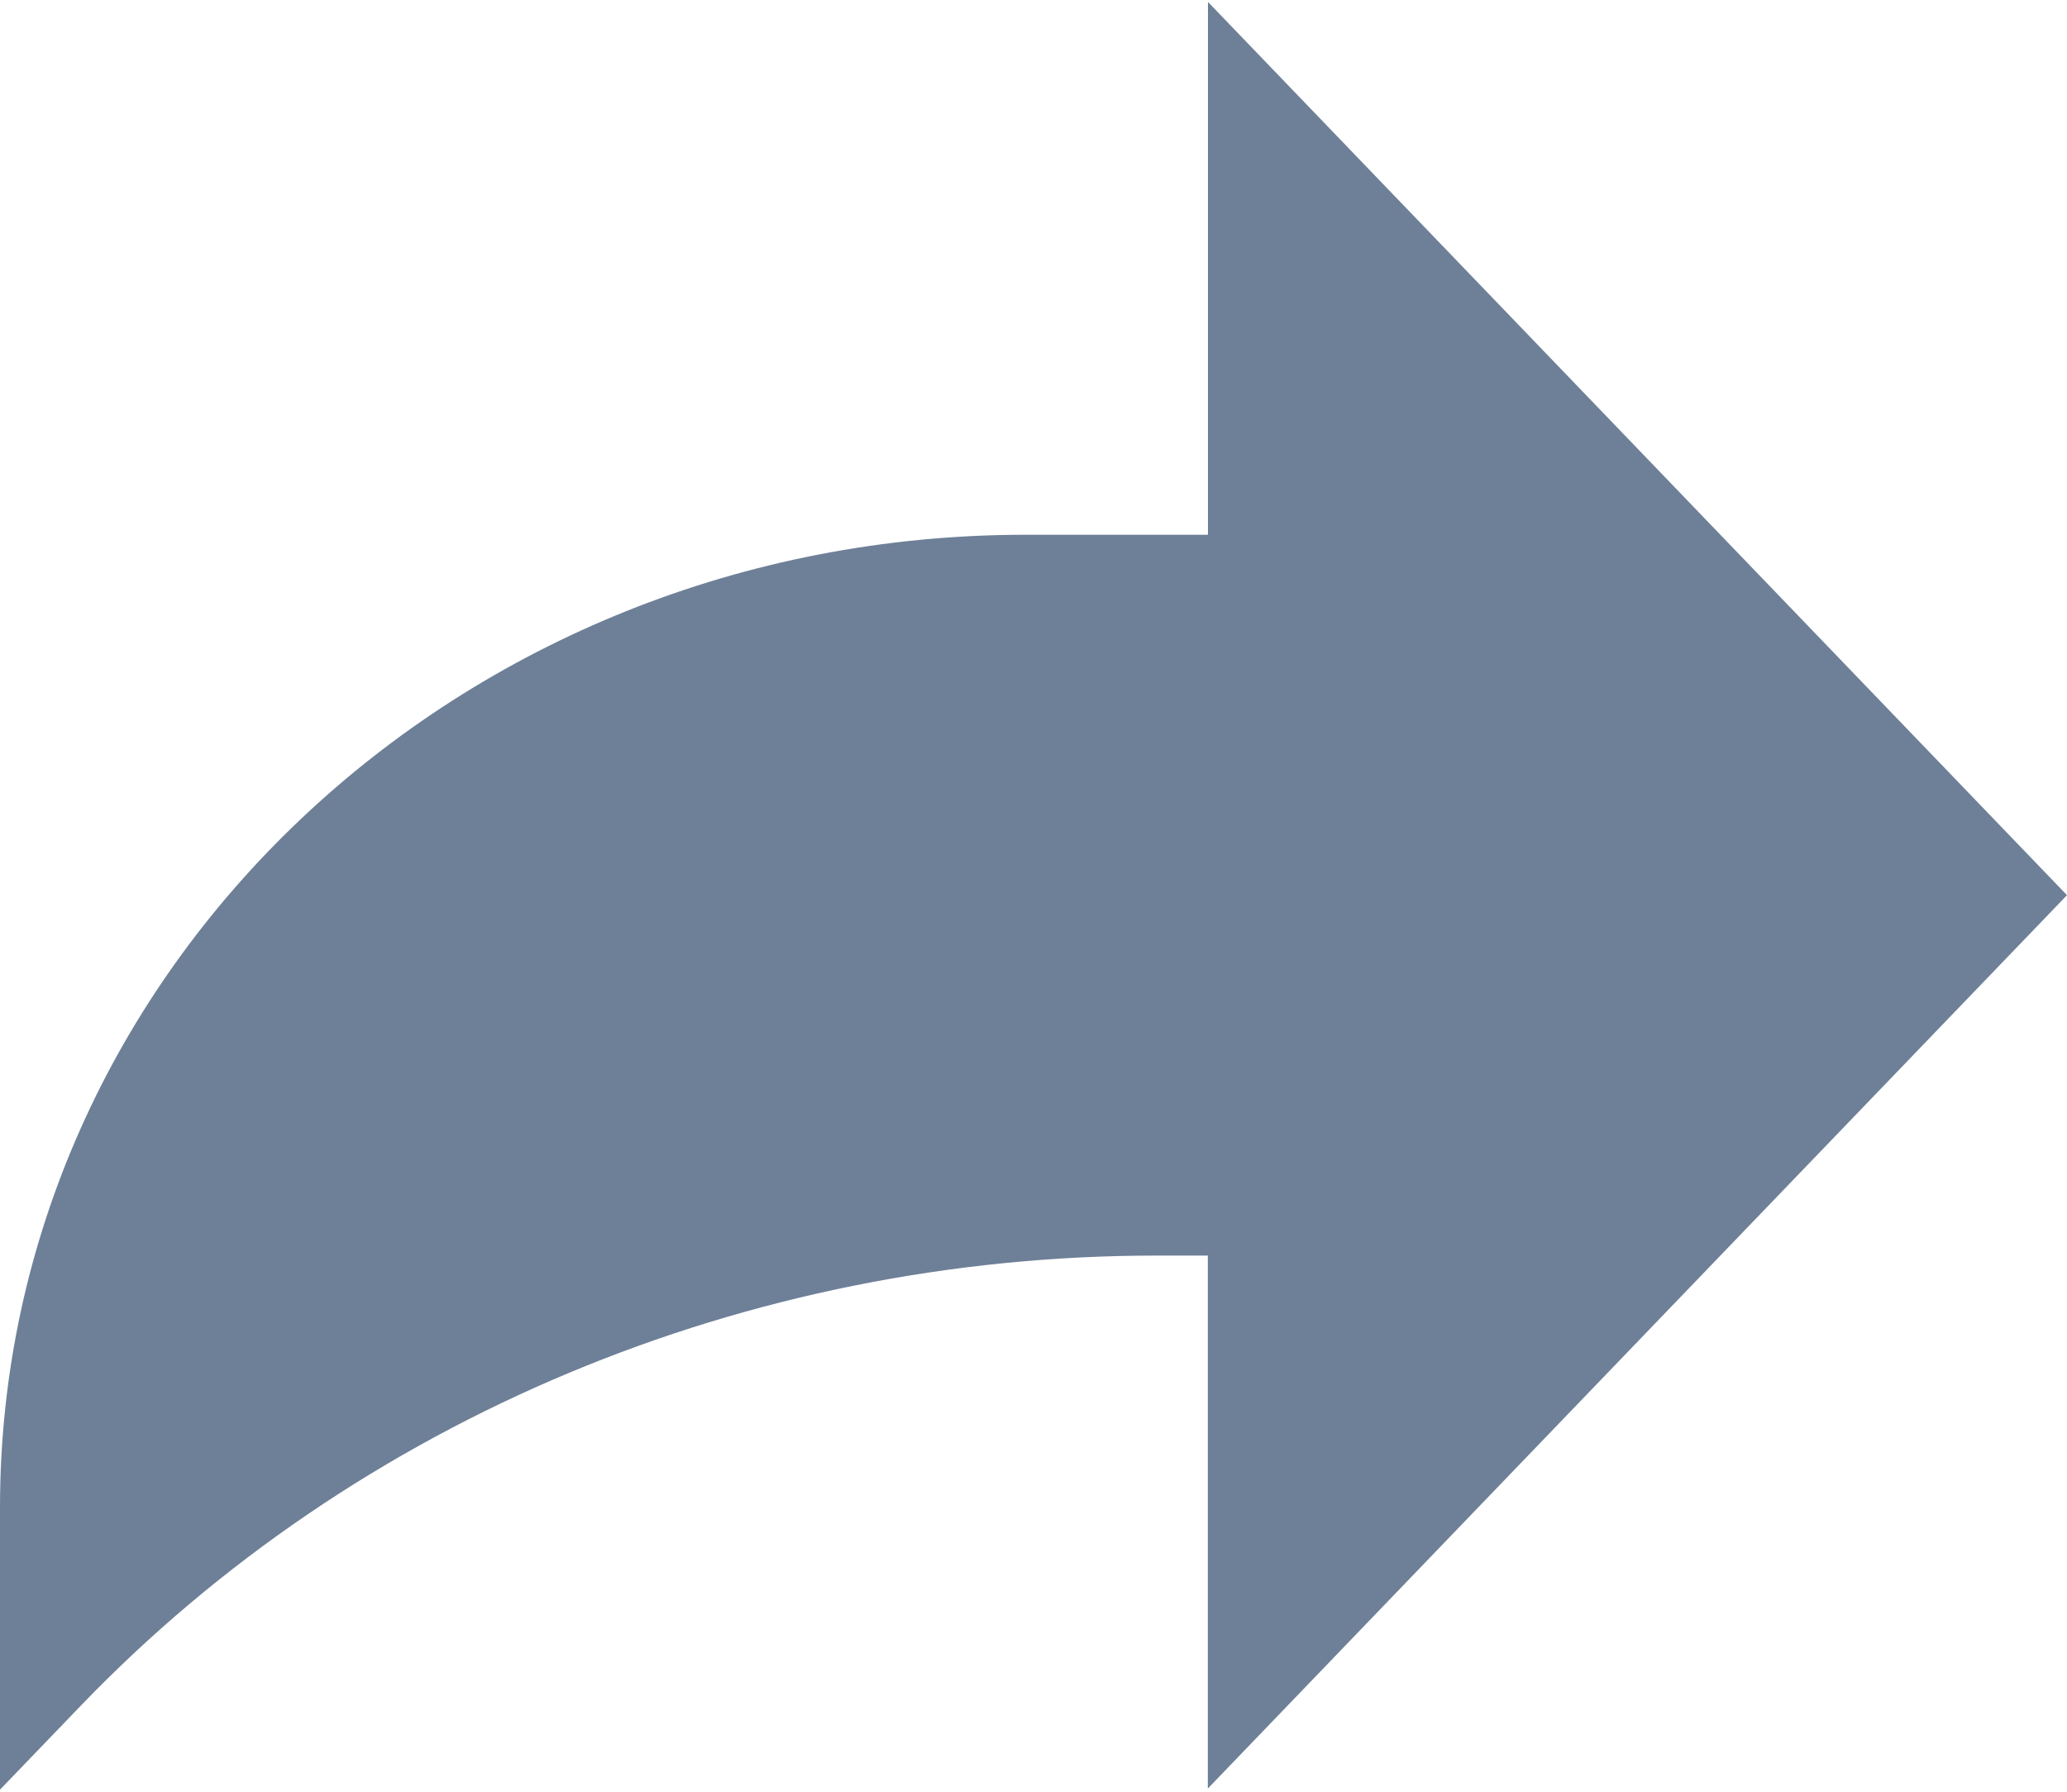
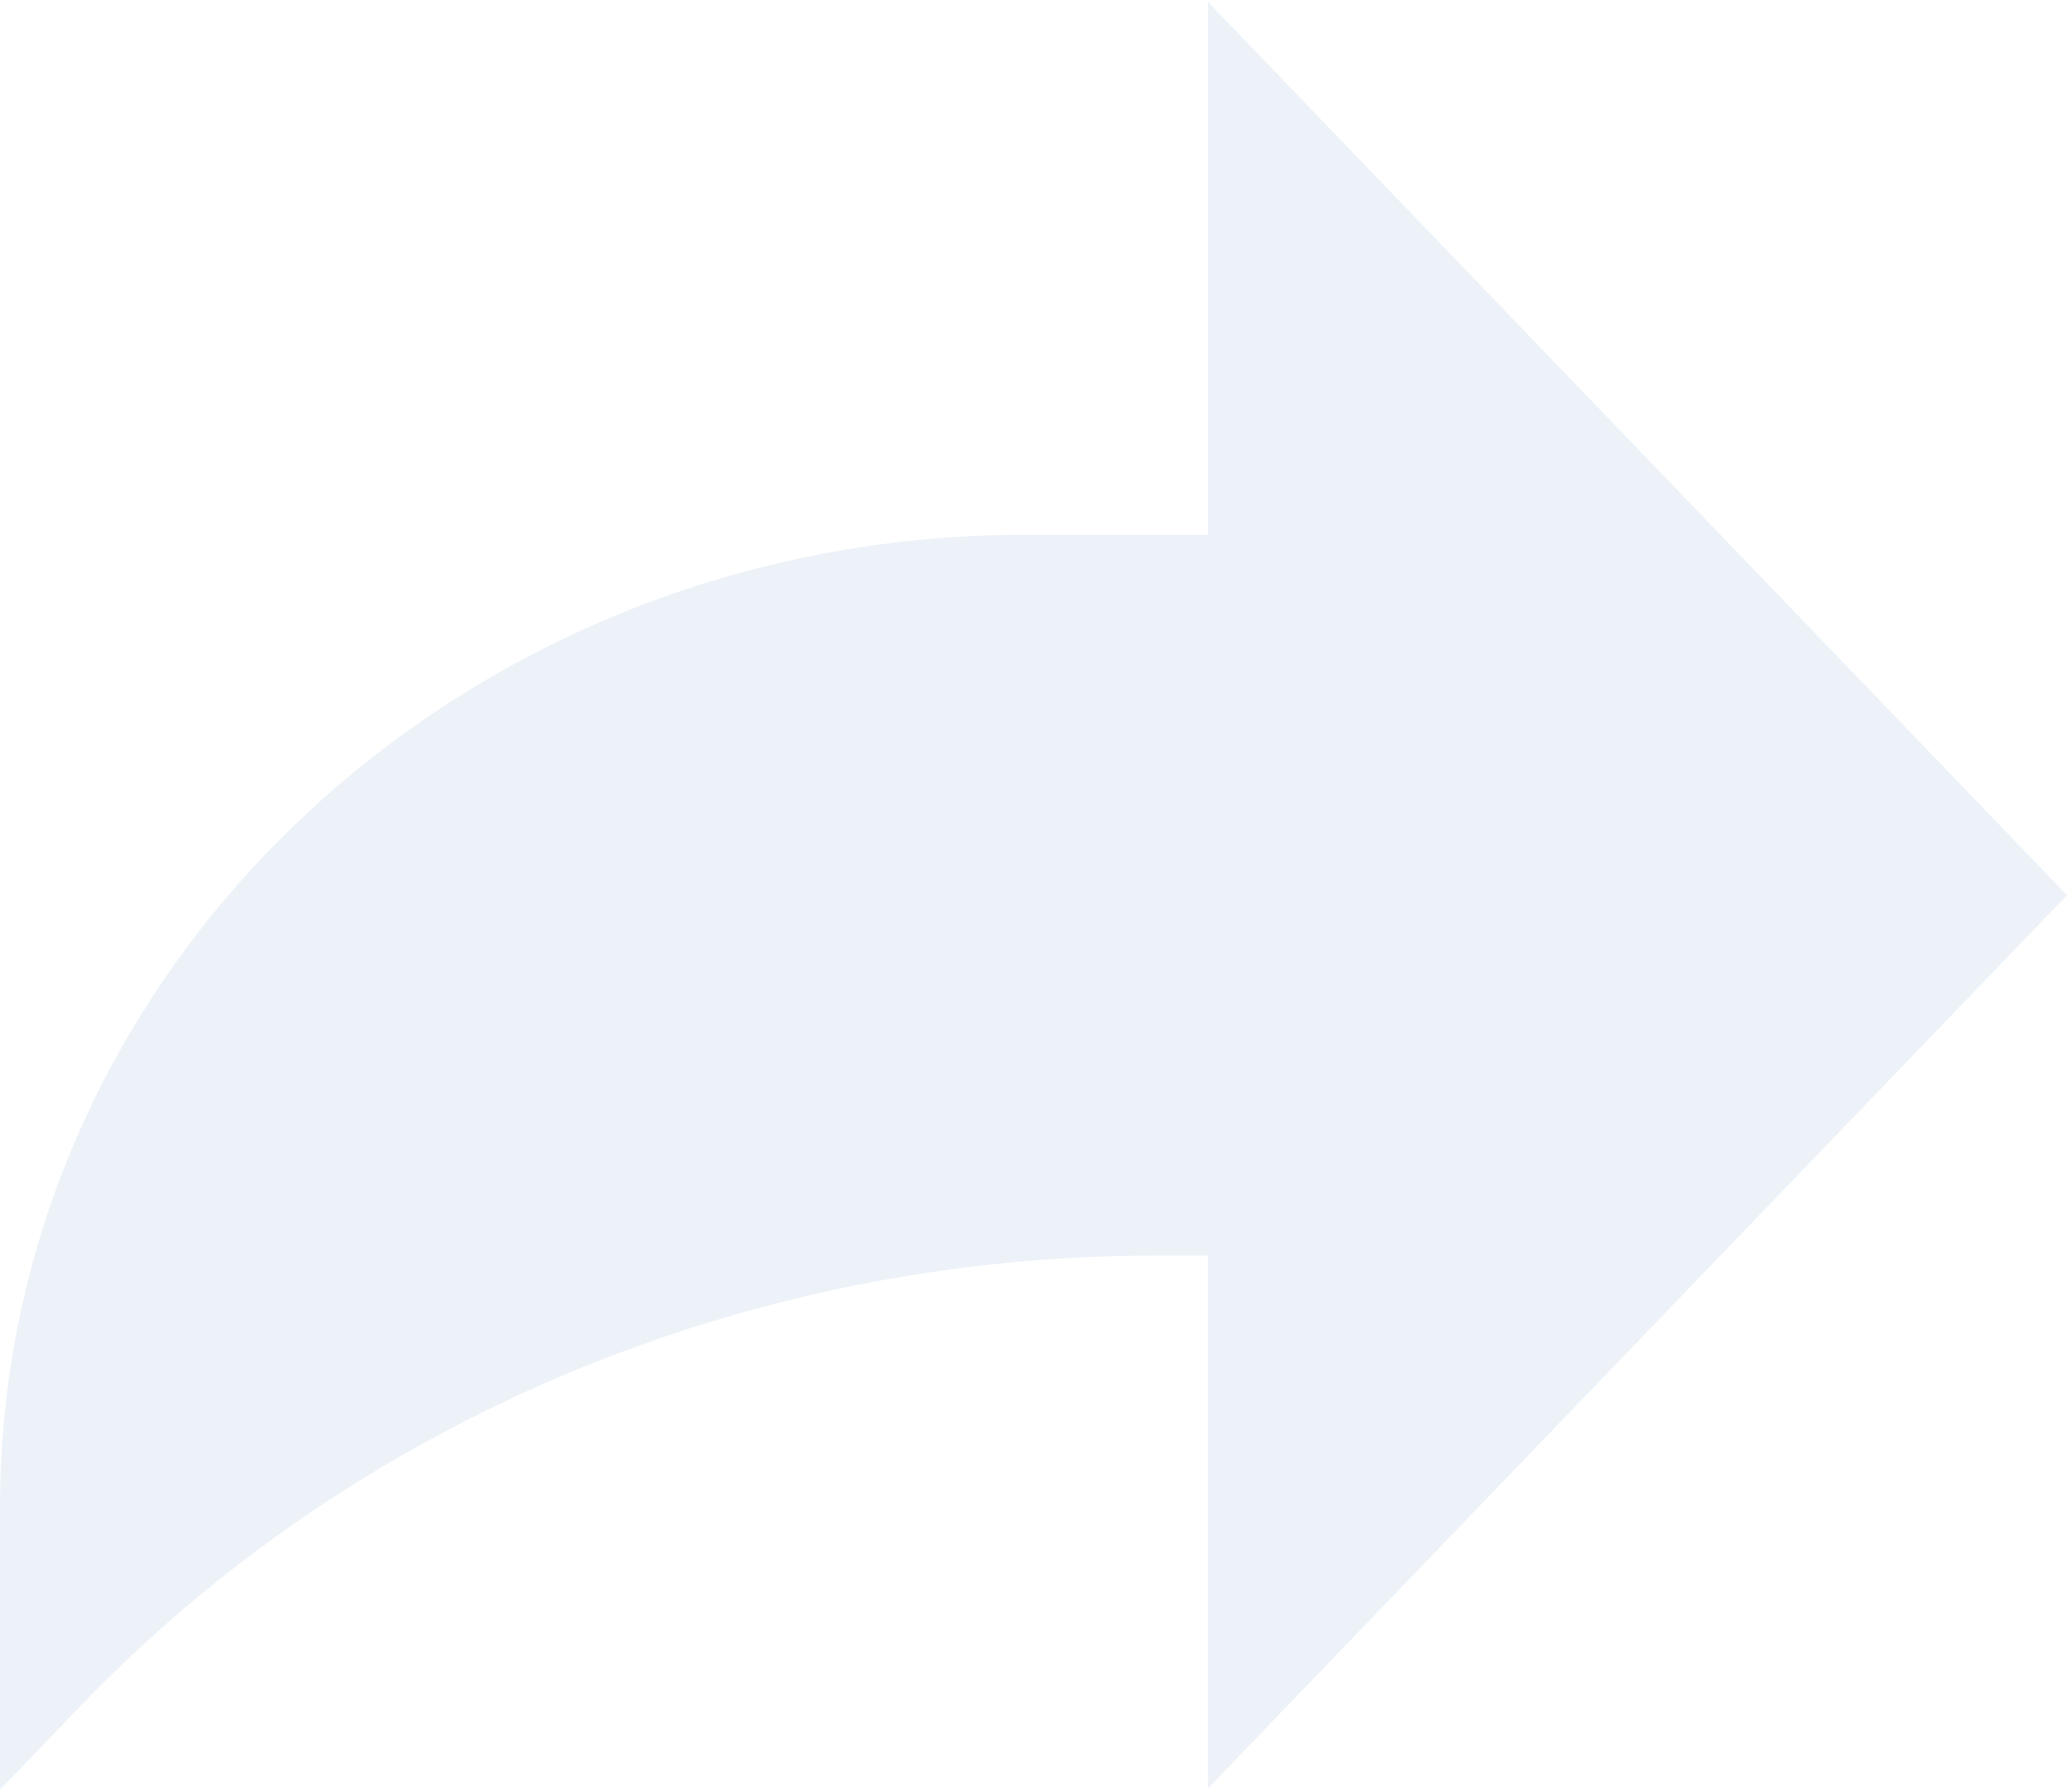
<svg xmlns="http://www.w3.org/2000/svg" width="15" height="13">
-   <path fill="#6E8098" d="M15 6.495L8.766.014V3.88H7.441C3.33 3.88 0 7.039 0 10.936v2.049l.589-.612C2.59 10.294 5.422 9.11 8.39 9.11h.375v3.867L15 6.495z" />
+   <path fill="#ecf2f8" d="M15 6.495L8.766.014V3.88H7.441C3.33 3.88 0 7.039 0 10.936v2.049l.589-.612C2.59 10.294 5.422 9.11 8.39 9.11h.375v3.867L15 6.495z" />
</svg>
